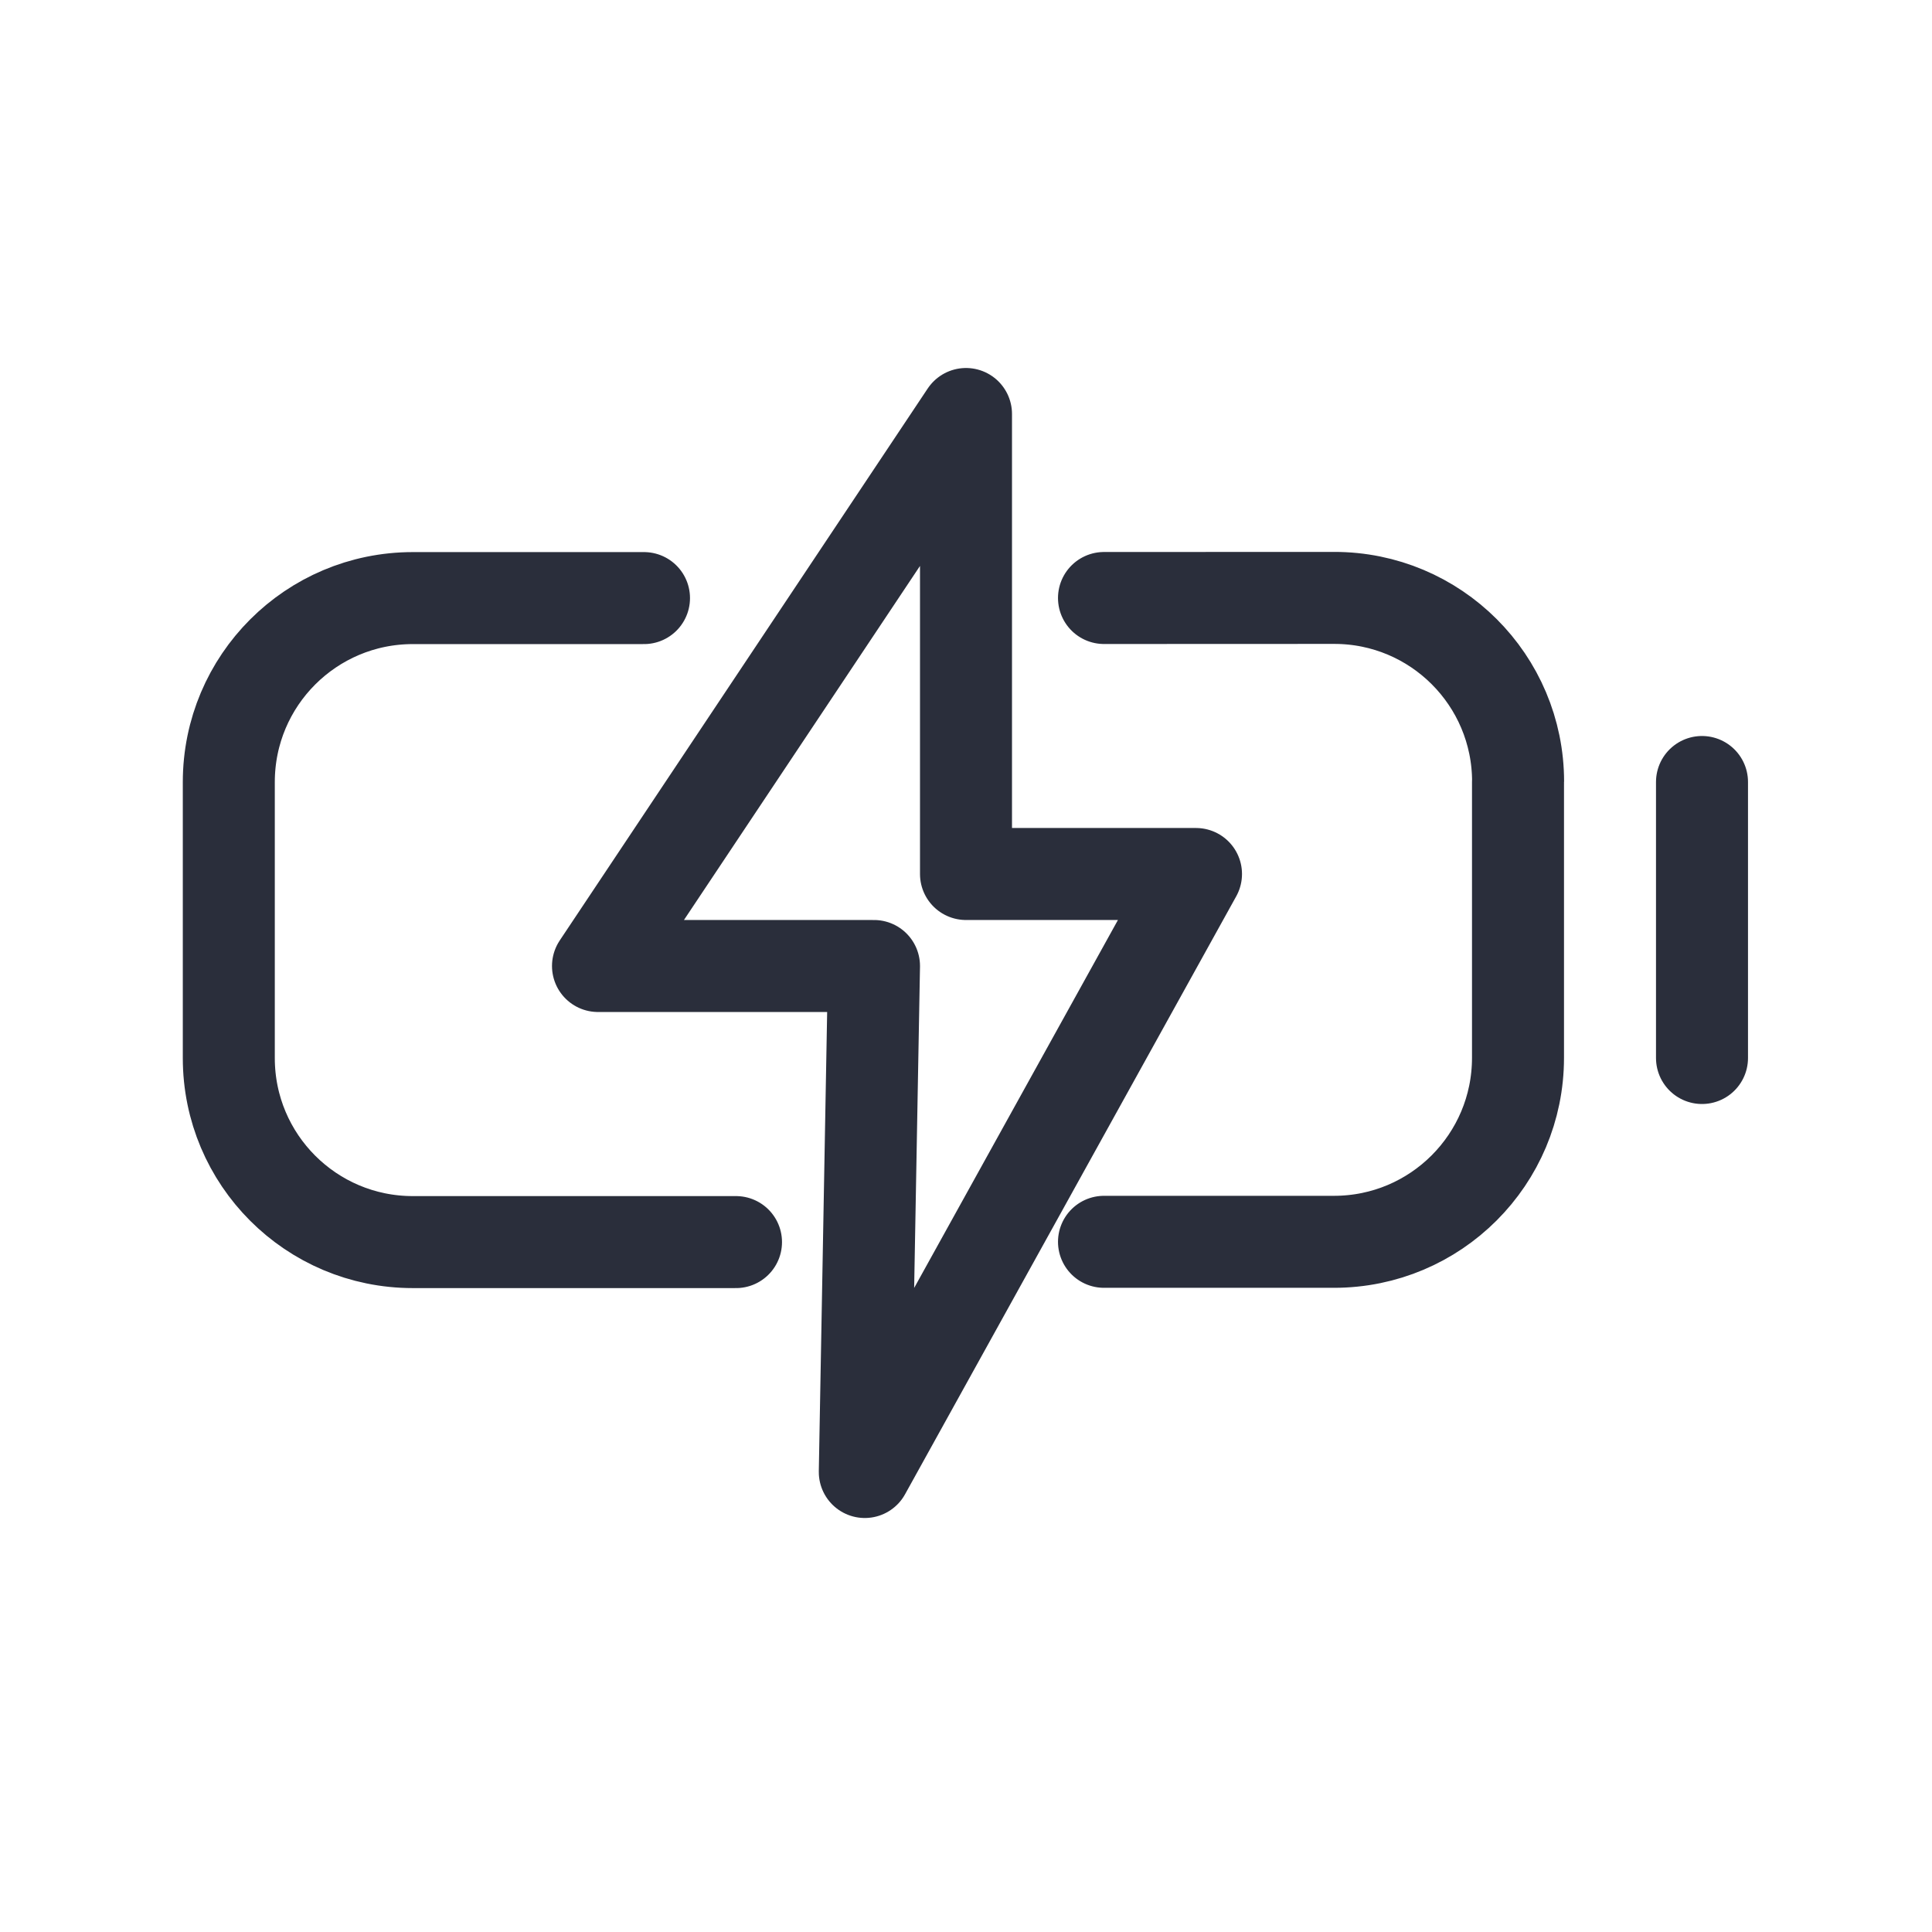
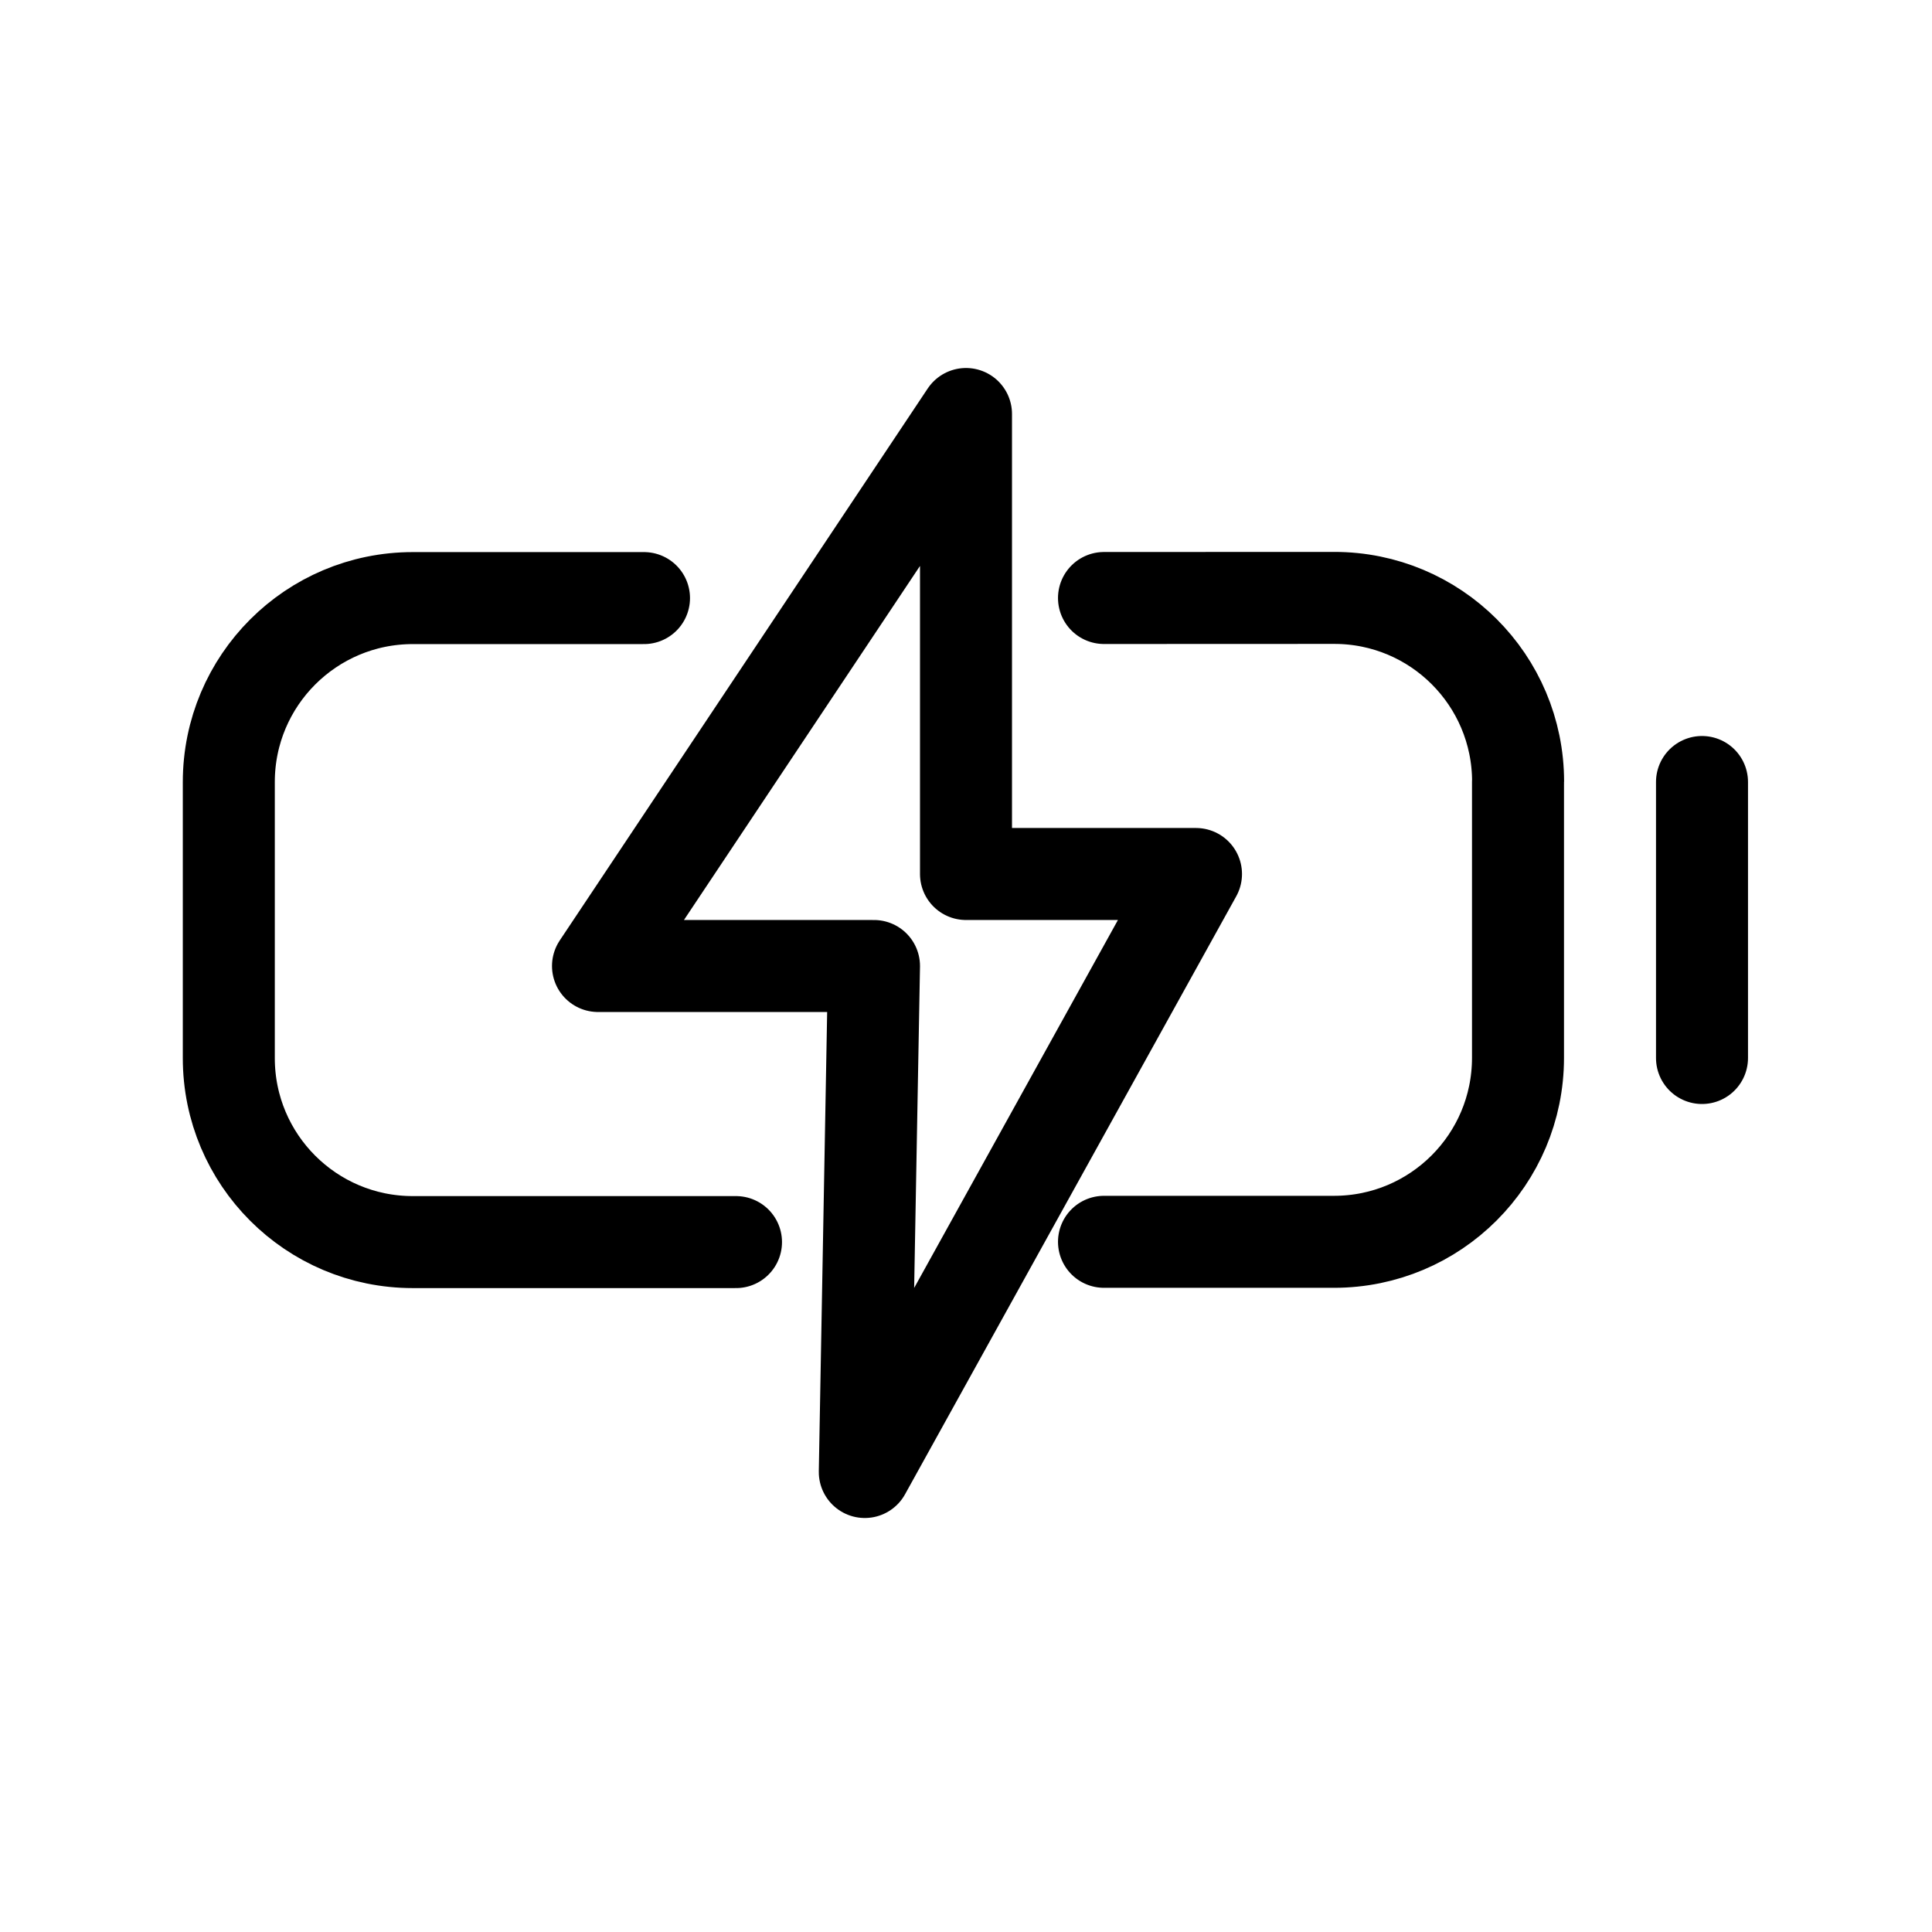
<svg xmlns="http://www.w3.org/2000/svg" height="21" viewBox="0 0 21 21" width="21">
-   <g fill="none" fill-rule="evenodd" stroke="#2a2e3b" stroke-linecap="round" stroke-linejoin="round" transform="translate(2 4)">
+   <g fill="none" fill-rule="evenodd" stroke="currentColor" stroke-linecap="round" stroke-linejoin="round" transform="translate(2 4)">
    <path d="m10 2.5 2.5-.001c1.105-.002 2.001.893 2.001 1.998 0.0 0.0 0.0.001-.001.001v3c0 1.105-.895 2-2 2h-2.5m-4 .003h-3.513c-1.105 0-2-.895-2-2v-3c0-1.105.895-2 2-2h2.513" />
    <path d="m8.5 5.5h2.5l-3.6 6.5.1-5.5h-3l4-6z" />
    <path d="m16.5 4.5v3" />
  </g>
</svg>
